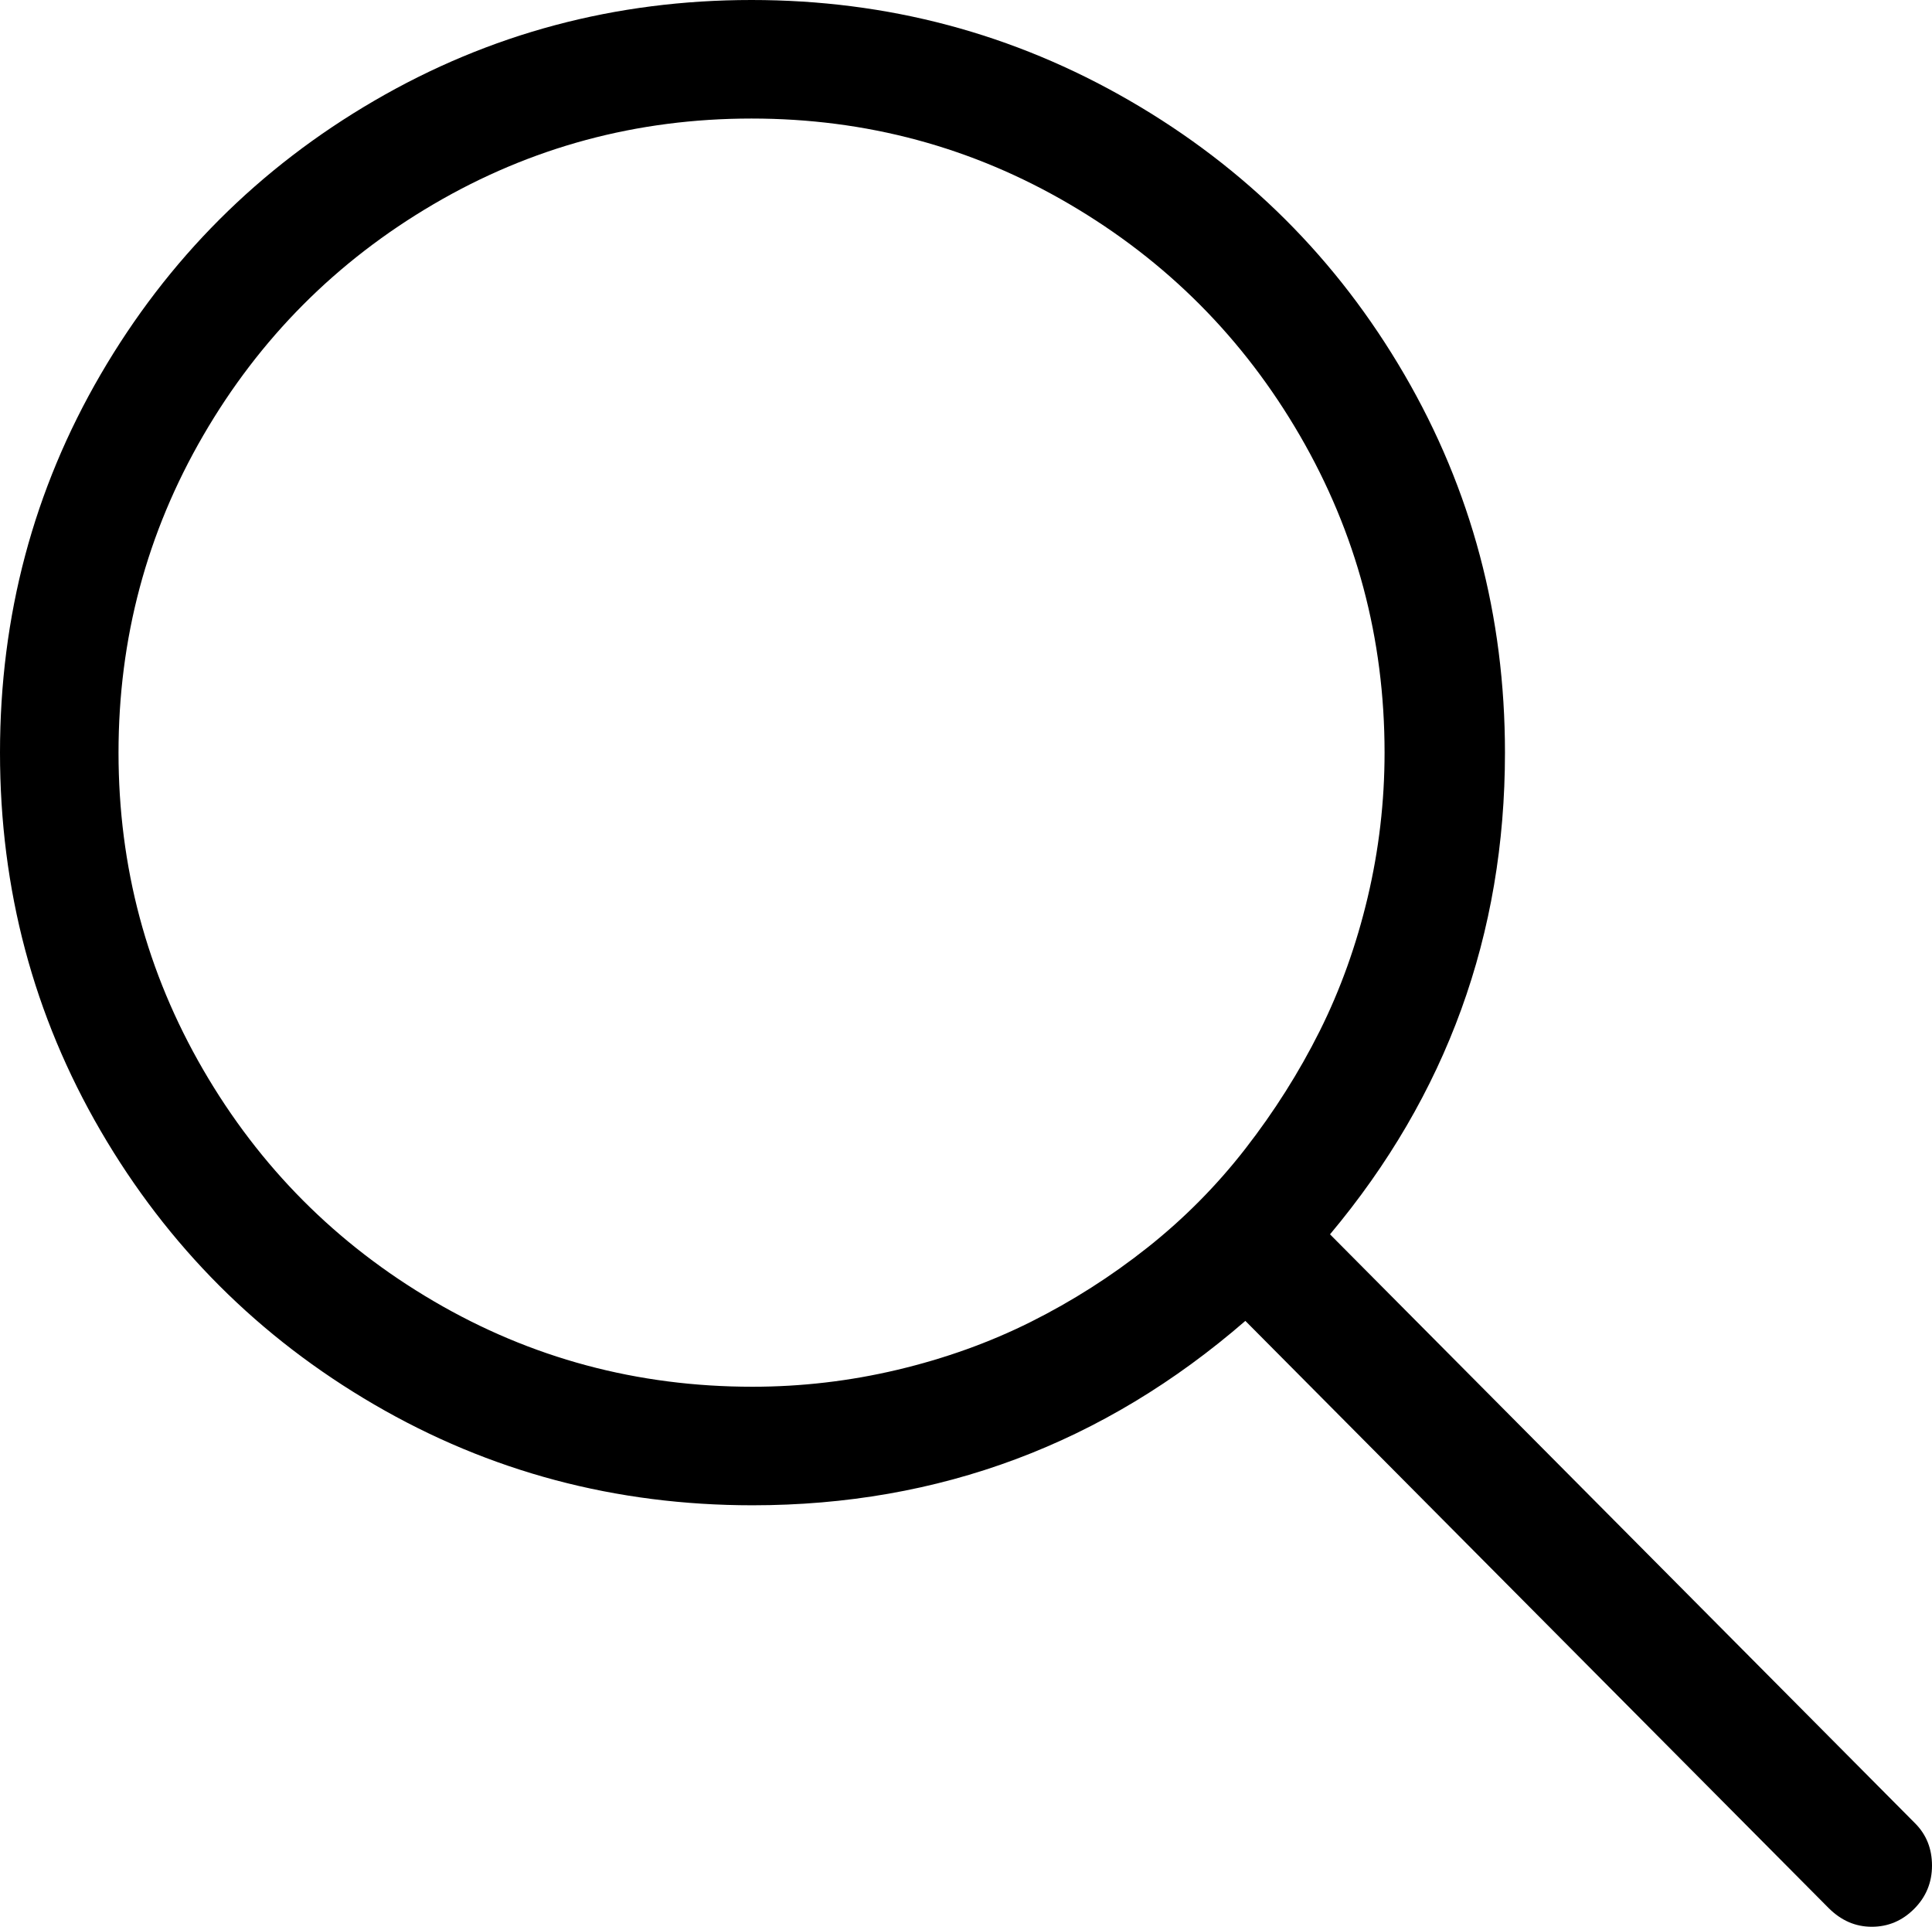
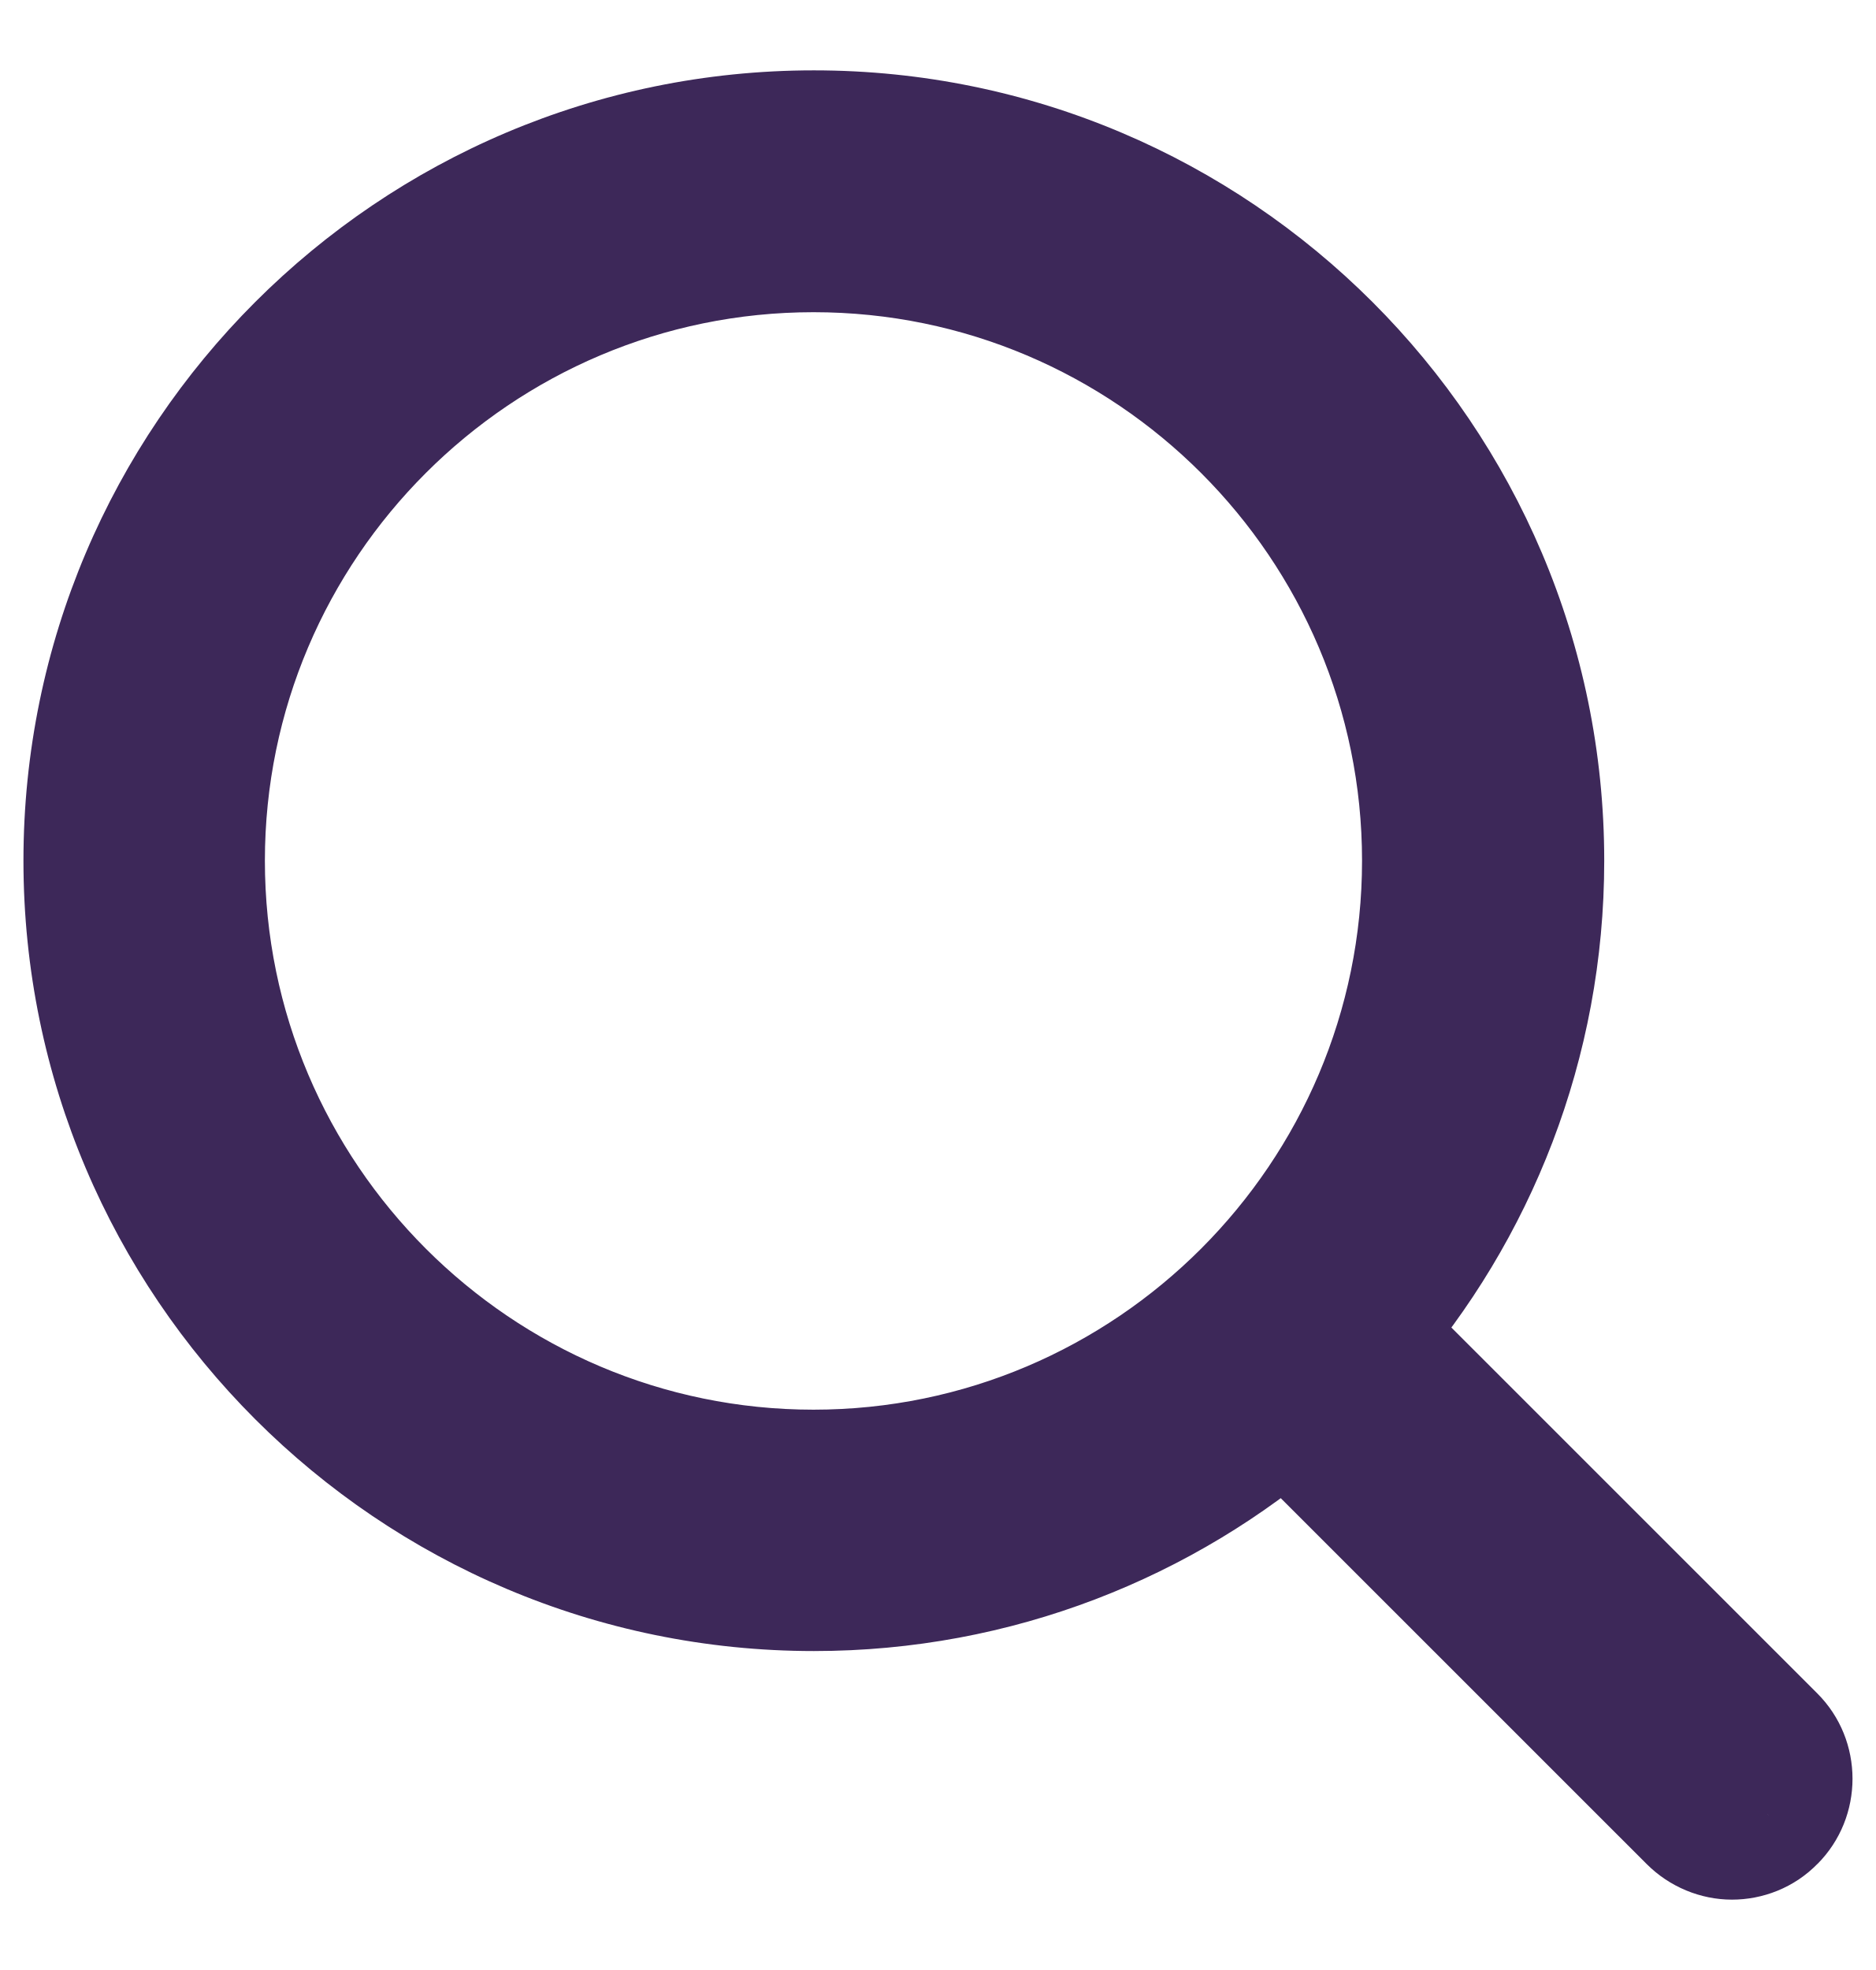
- <svg xmlns="http://www.w3.org/2000/svg" version="1.1" id="Layer_1" x="0px" y="0px" viewBox="0 0 1027 1024" style="enable-background:new 0 0 1027 1024;" xml:space="preserve">
-   <path d="M1018,969L707,656c62-74,93-159.3,93-256c0-72.7-17.8-139.7-53.5-201s-84.3-109.8-146-145.5S471.8,0,399.5,0  S260.3,17.8,199,53.5S89.2,137.7,53.5,199S0,327.3,0,400s17.8,139.7,53.5,201S137.7,710.8,199,746.5S327.3,800,400,800  c99.3,0,186.7-32.7,262-98l310,312c6.7,6.7,14.3,10,23,10s16.2-3.2,22.5-9.5s9.5-14,9.5-23S1024,975,1018,969z M400,737  c-61.3,0-117.8-15.2-169.5-45.5S138,620.2,108,568.5S63,460.7,63,400s15-116.8,45-168.5s70.8-92.7,122.5-123s108-45.5,169-45.5  s117.3,15.2,169,45.5s92.5,71.3,122.5,123s45,107.8,45,168.5c0,26-3,51.7-9,77s-14.5,49-25.5,71s-24.2,42.8-39.5,62.5  s-32.7,37.2-52,52.5s-40,28.5-62,39.5S502.3,722,477,728C451.7,734,426,737,400,737z" />
+ <svg xmlns="http://www.w3.org/2000/svg" width="20" height="21" viewBox="0 0 20 21" fill="none">
+   <path fill-rule="evenodd" clip-rule="evenodd" d="M14.469 14.208L18.844 18.582C19.052 18.79 19.052 19.133 18.844 19.34C18.741 19.448 18.601 19.5 18.465 19.5C18.329 19.5 18.19 19.444 18.086 19.34L13.711 14.966C12.361 16.14 10.601 16.85 8.677 16.85C4.445 16.85 1 13.405 1 9.175C1 4.944 4.441 1.5 8.677 1.5C12.908 1.5 16.353 4.94 16.353 9.175C16.353 11.099 15.643 12.859 14.469 14.208ZM8.673 2.578C5.036 2.578 2.074 5.536 2.074 9.175C2.074 12.815 5.036 15.777 8.673 15.777C12.313 15.777 15.271 12.811 15.271 9.175C15.271 5.54 12.313 2.578 8.673 2.578Z" fill="#3D2859" />
+   <path d="M18.844 18.582L19.375 18.052V18.052L18.844 18.582ZM14.469 14.208L13.903 13.716L13.444 14.243L13.939 14.738L14.469 14.208ZM18.844 19.34L18.314 18.81L18.309 18.815L18.304 18.82L18.844 19.34ZM18.086 19.34L18.616 18.81V18.81L18.086 19.34ZM13.711 14.966L14.241 14.436L13.746 13.941L13.218 14.4L13.711 14.966ZM19.375 18.052L14.999 13.677L13.939 14.738L18.314 19.112L19.375 18.052ZM19.375 19.871C19.875 19.37 19.875 18.552 19.375 18.052L18.314 19.112C18.229 19.027 18.229 18.895 18.314 18.81L19.375 19.871ZM18.465 20.25C18.788 20.25 19.128 20.127 19.384 19.861L18.304 18.82C18.353 18.77 18.414 18.75 18.465 18.75V20.25ZM17.556 19.871C17.799 20.114 18.129 20.25 18.465 20.25V18.75C18.529 18.75 18.58 18.774 18.616 18.81L17.556 19.871ZM13.18 15.496L17.556 19.871L18.616 18.81L14.241 14.436L13.18 15.496ZM8.677 17.6C10.789 17.6 12.723 16.819 14.203 15.532L13.218 14.4C12 15.46 10.413 16.1 8.677 16.1V17.6ZM0.25 9.175C0.25 13.82 4.031 17.6 8.677 17.6V16.1C4.859 16.1 1.75 12.991 1.75 9.175H0.25ZM8.677 0.75C4.027 0.75 0.25 4.53 0.25 9.175H1.75C1.75 5.358 4.855 2.25 8.677 2.25V0.75ZM17.103 9.175C17.103 4.526 13.322 0.75 8.677 0.75V2.25C12.494 2.25 15.603 5.355 15.603 9.175H17.103ZM15.035 14.7C16.322 13.22 17.103 11.287 17.103 9.175H15.603C15.603 10.911 14.963 12.497 13.903 13.716L15.035 14.7ZM2.824 9.175C2.824 5.95 5.45 3.328 8.673 3.328V1.828C4.622 1.828 1.324 5.121 1.324 9.175H2.824ZM8.673 15.027C5.45 15.027 2.824 12.401 2.824 9.175H1.324C1.324 13.229 4.621 16.527 8.673 16.527V15.027ZM14.521 9.175C14.521 12.398 11.898 15.027 8.673 15.027V16.527C12.728 16.527 16.021 13.225 16.021 9.175H14.521ZM8.673 3.328C11.899 3.328 14.521 5.954 14.521 9.175H16.021C16.021 5.125 12.728 1.828 8.673 1.828V3.328Z" fill="#3D2859" />
</svg>
